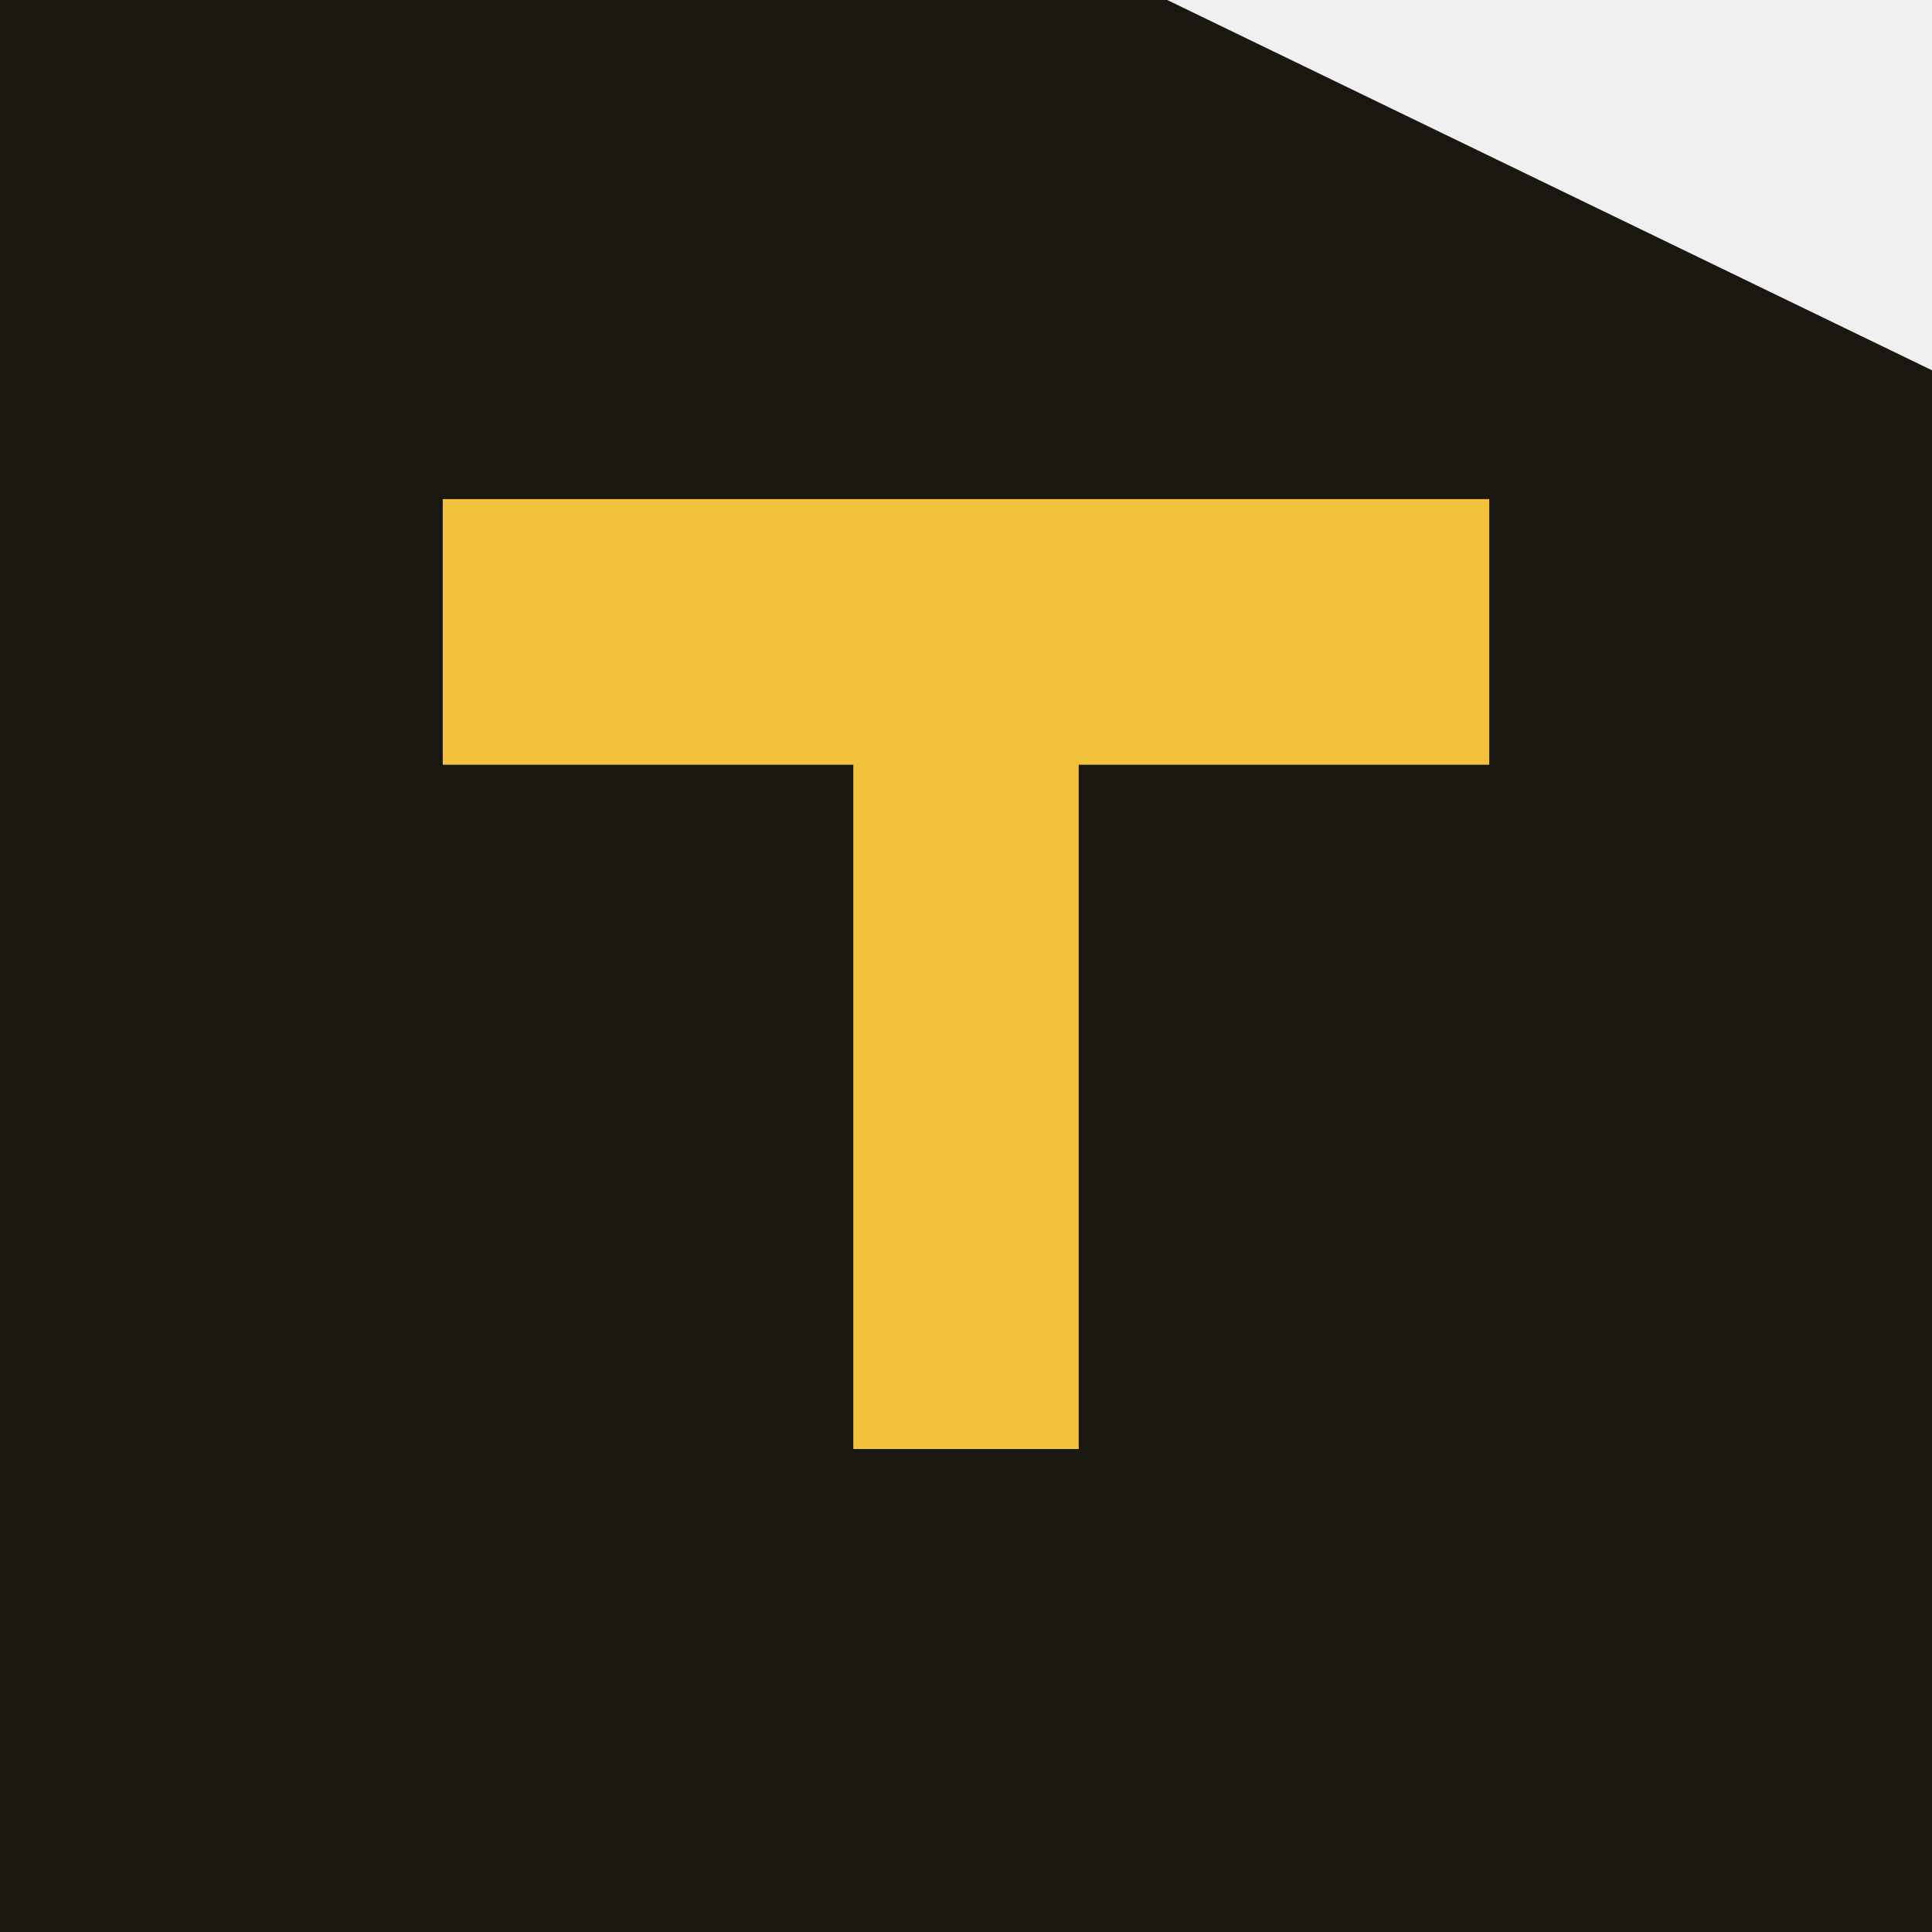
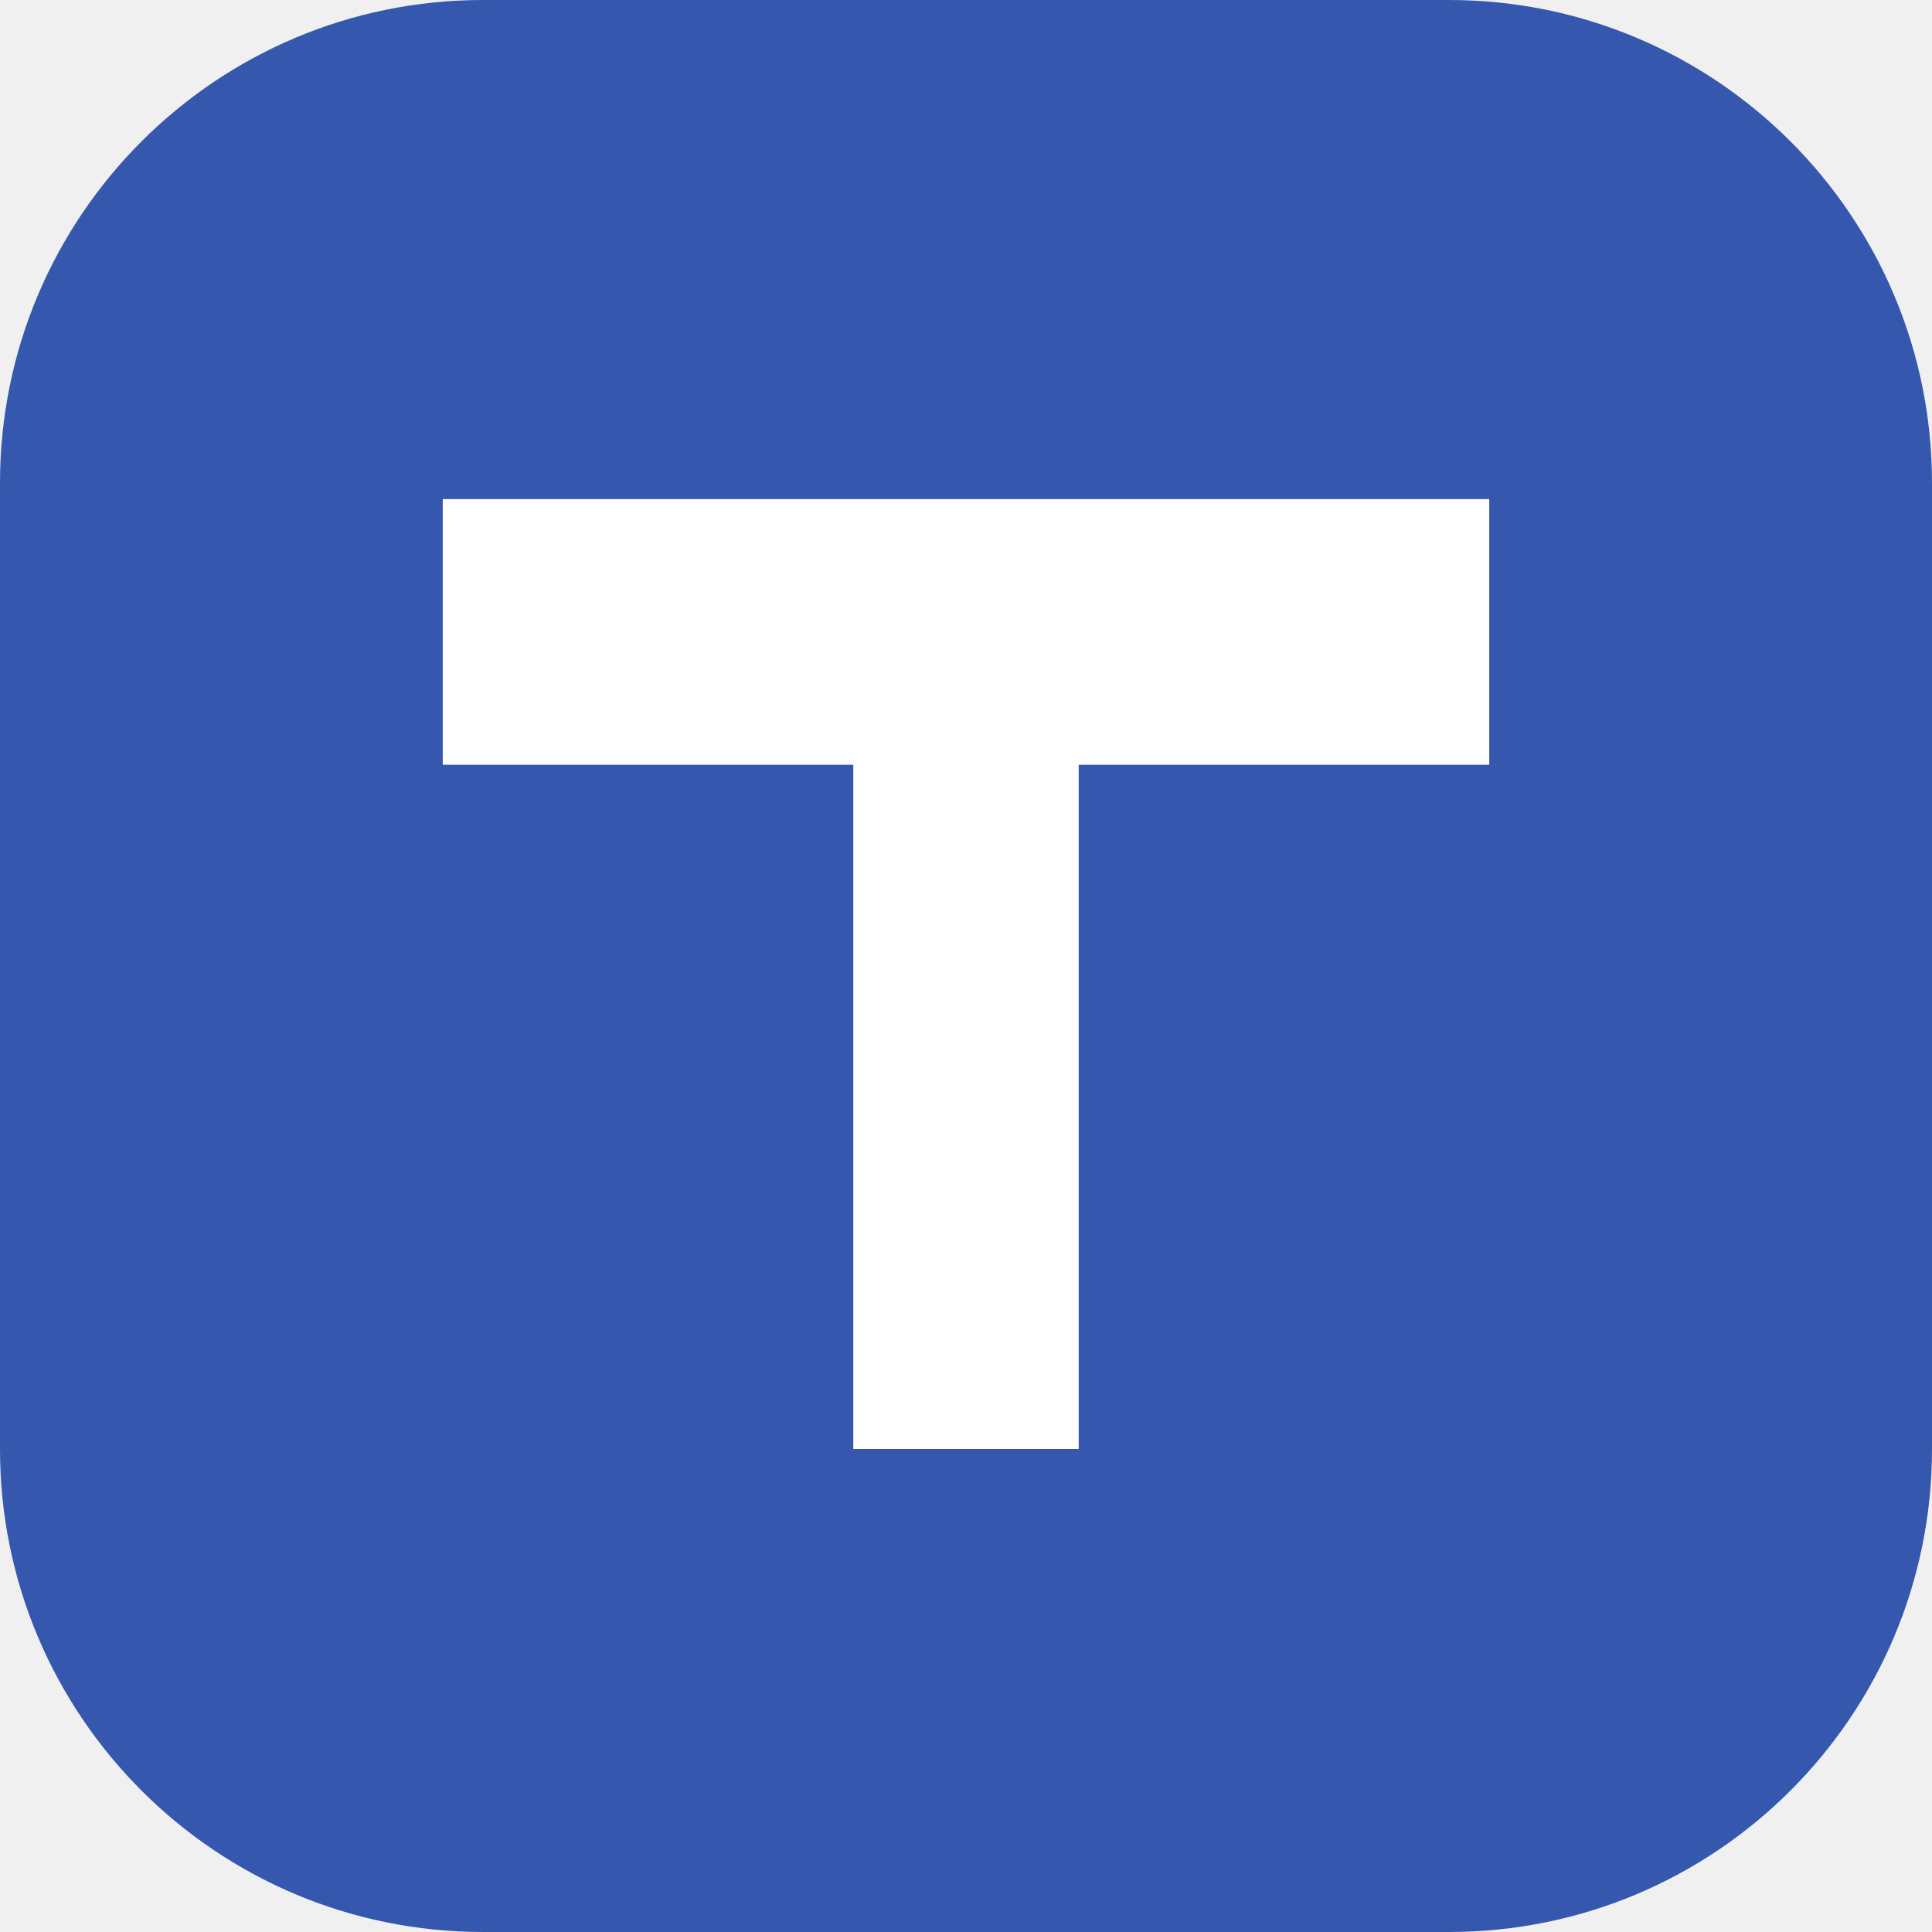
<svg xmlns="http://www.w3.org/2000/svg" viewBox="0 0 24 24" role="img" aria-label="Tharros">
-   <path fill="#1a1710" d="M0 0h14.5L24 4.6V24H0V0Z" />
-   <path fill="#f2c23d" d="M5.5 6.2v3.3h5.1V18h2.8V9.5h5.1V6.2H5.5Z" />
+   <rect width="24" height="24" rx="6" fill="#3657ae" />
+   <path fill="#ffffff" d="M5.5 6.2v3.3h5.1V18h2.8V9.5h5.1V6.2H5.5Z" />
</svg>
